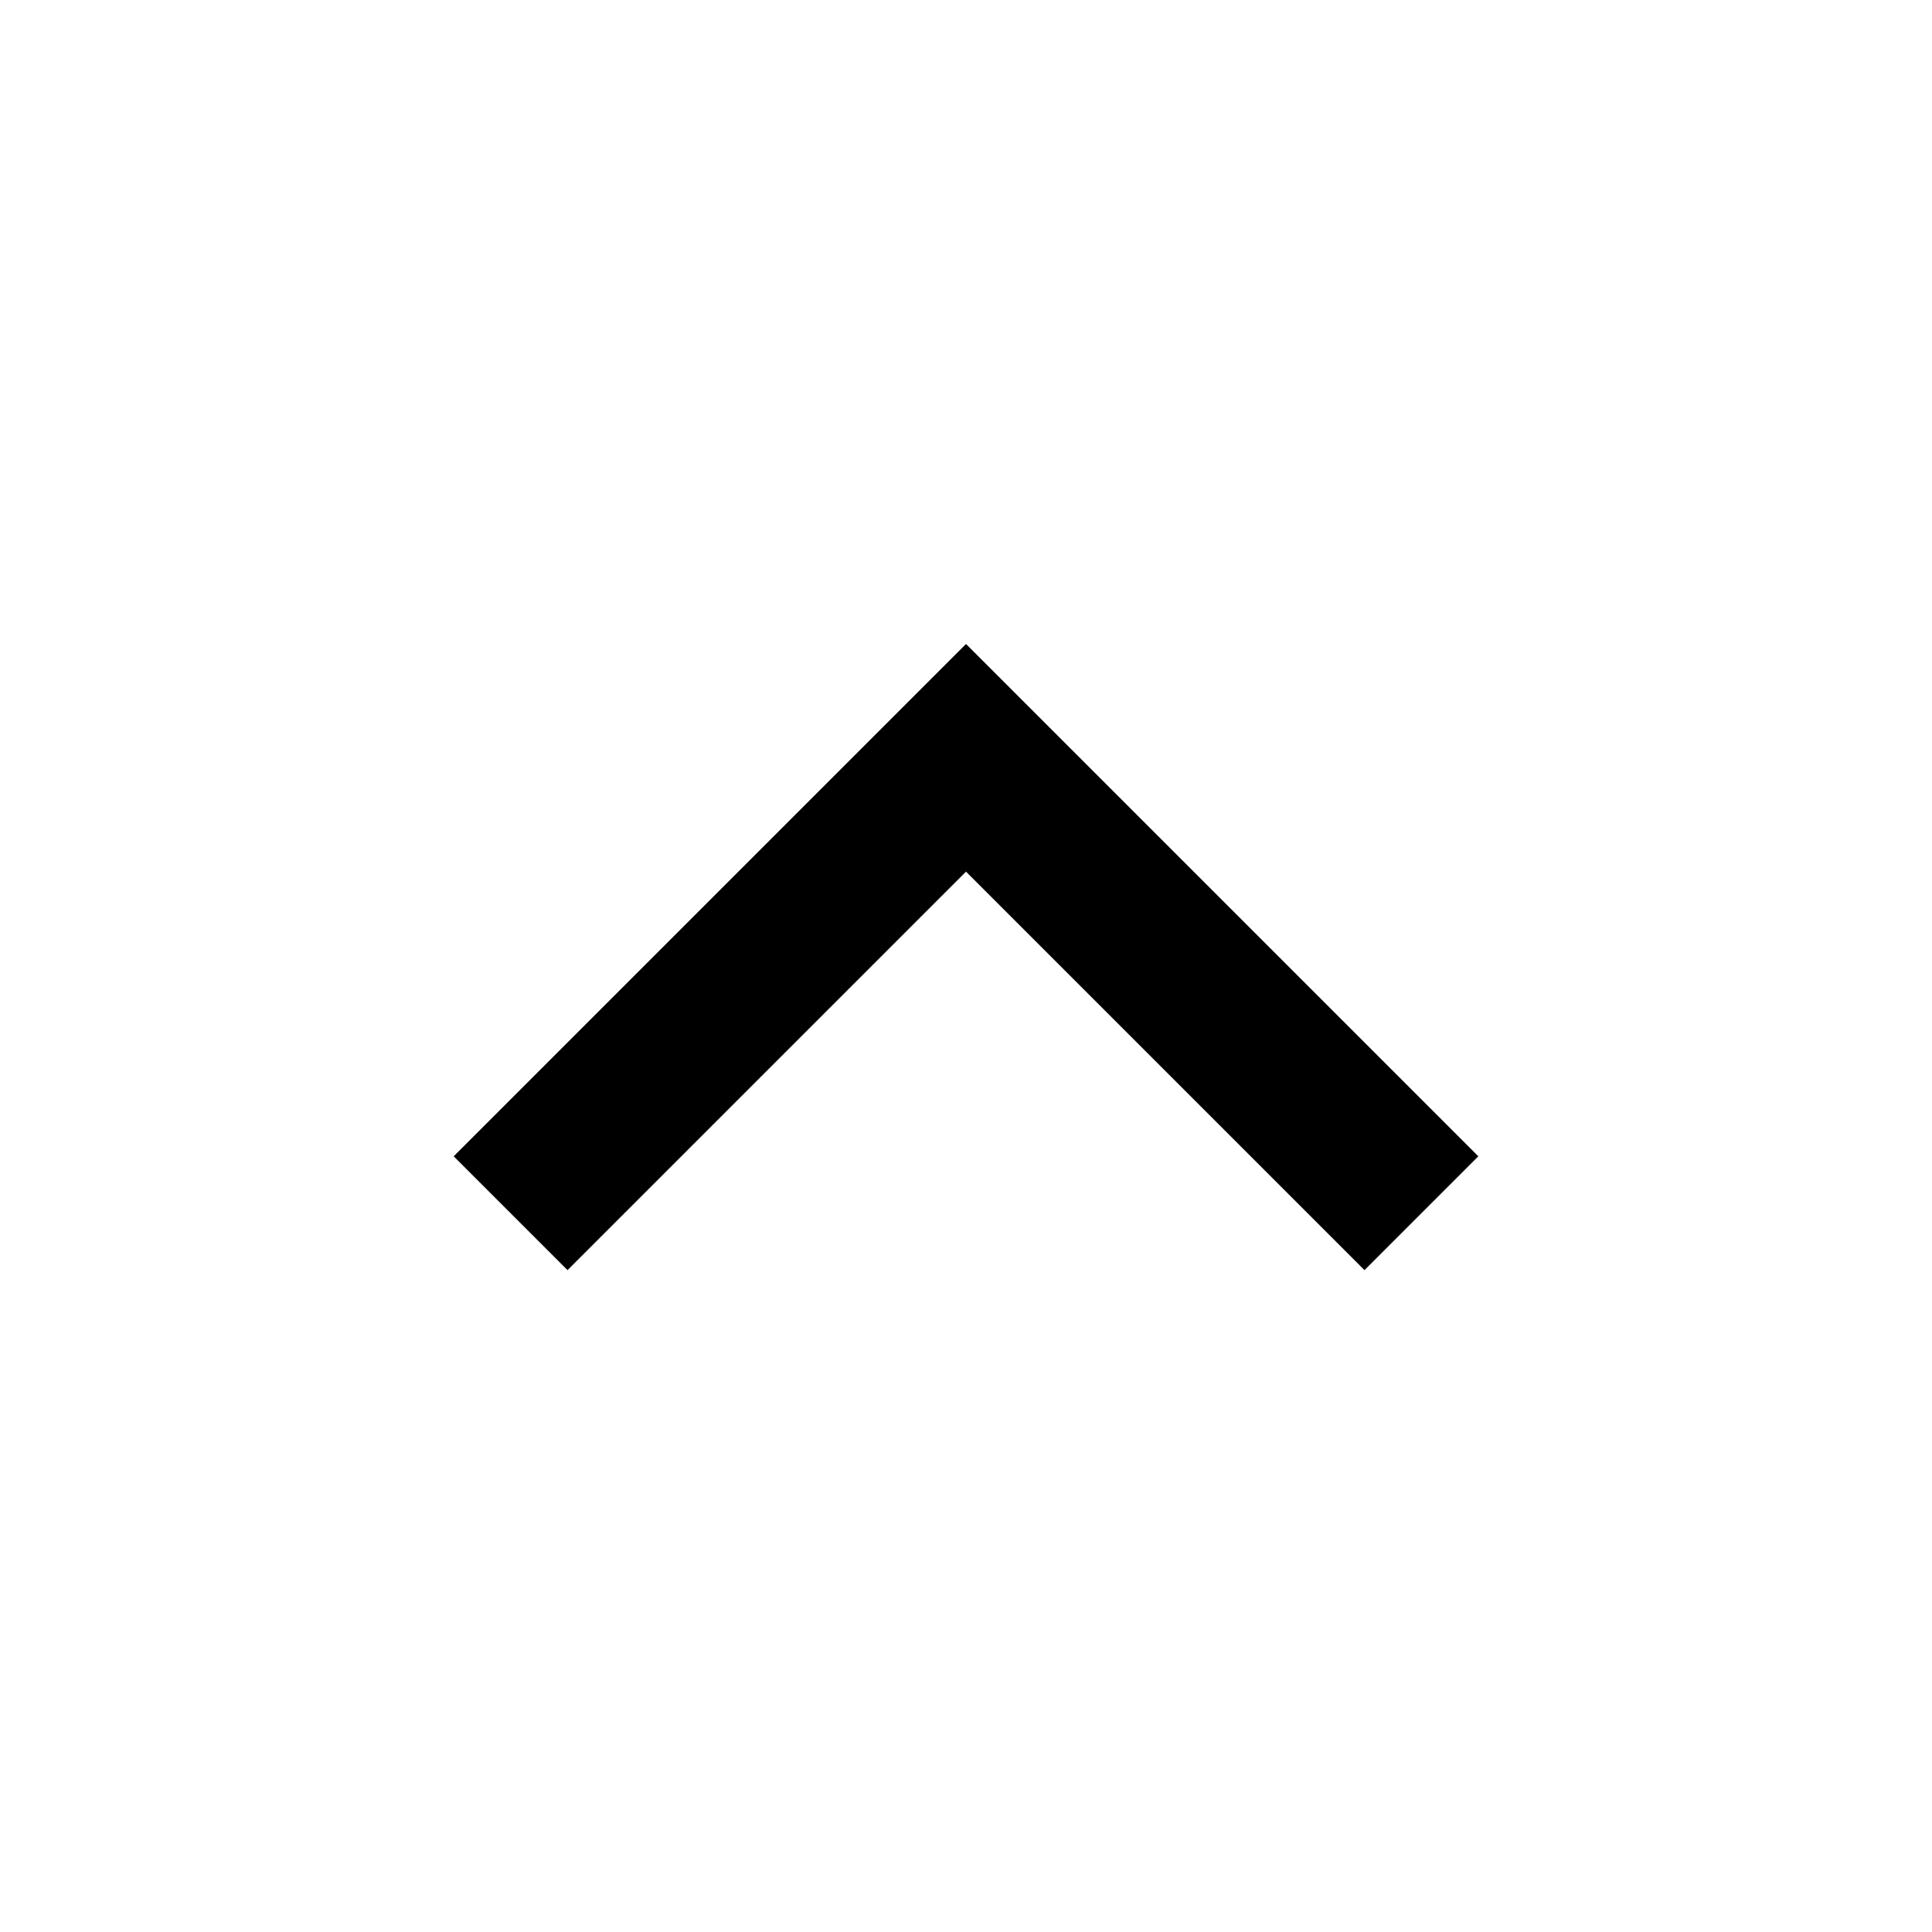
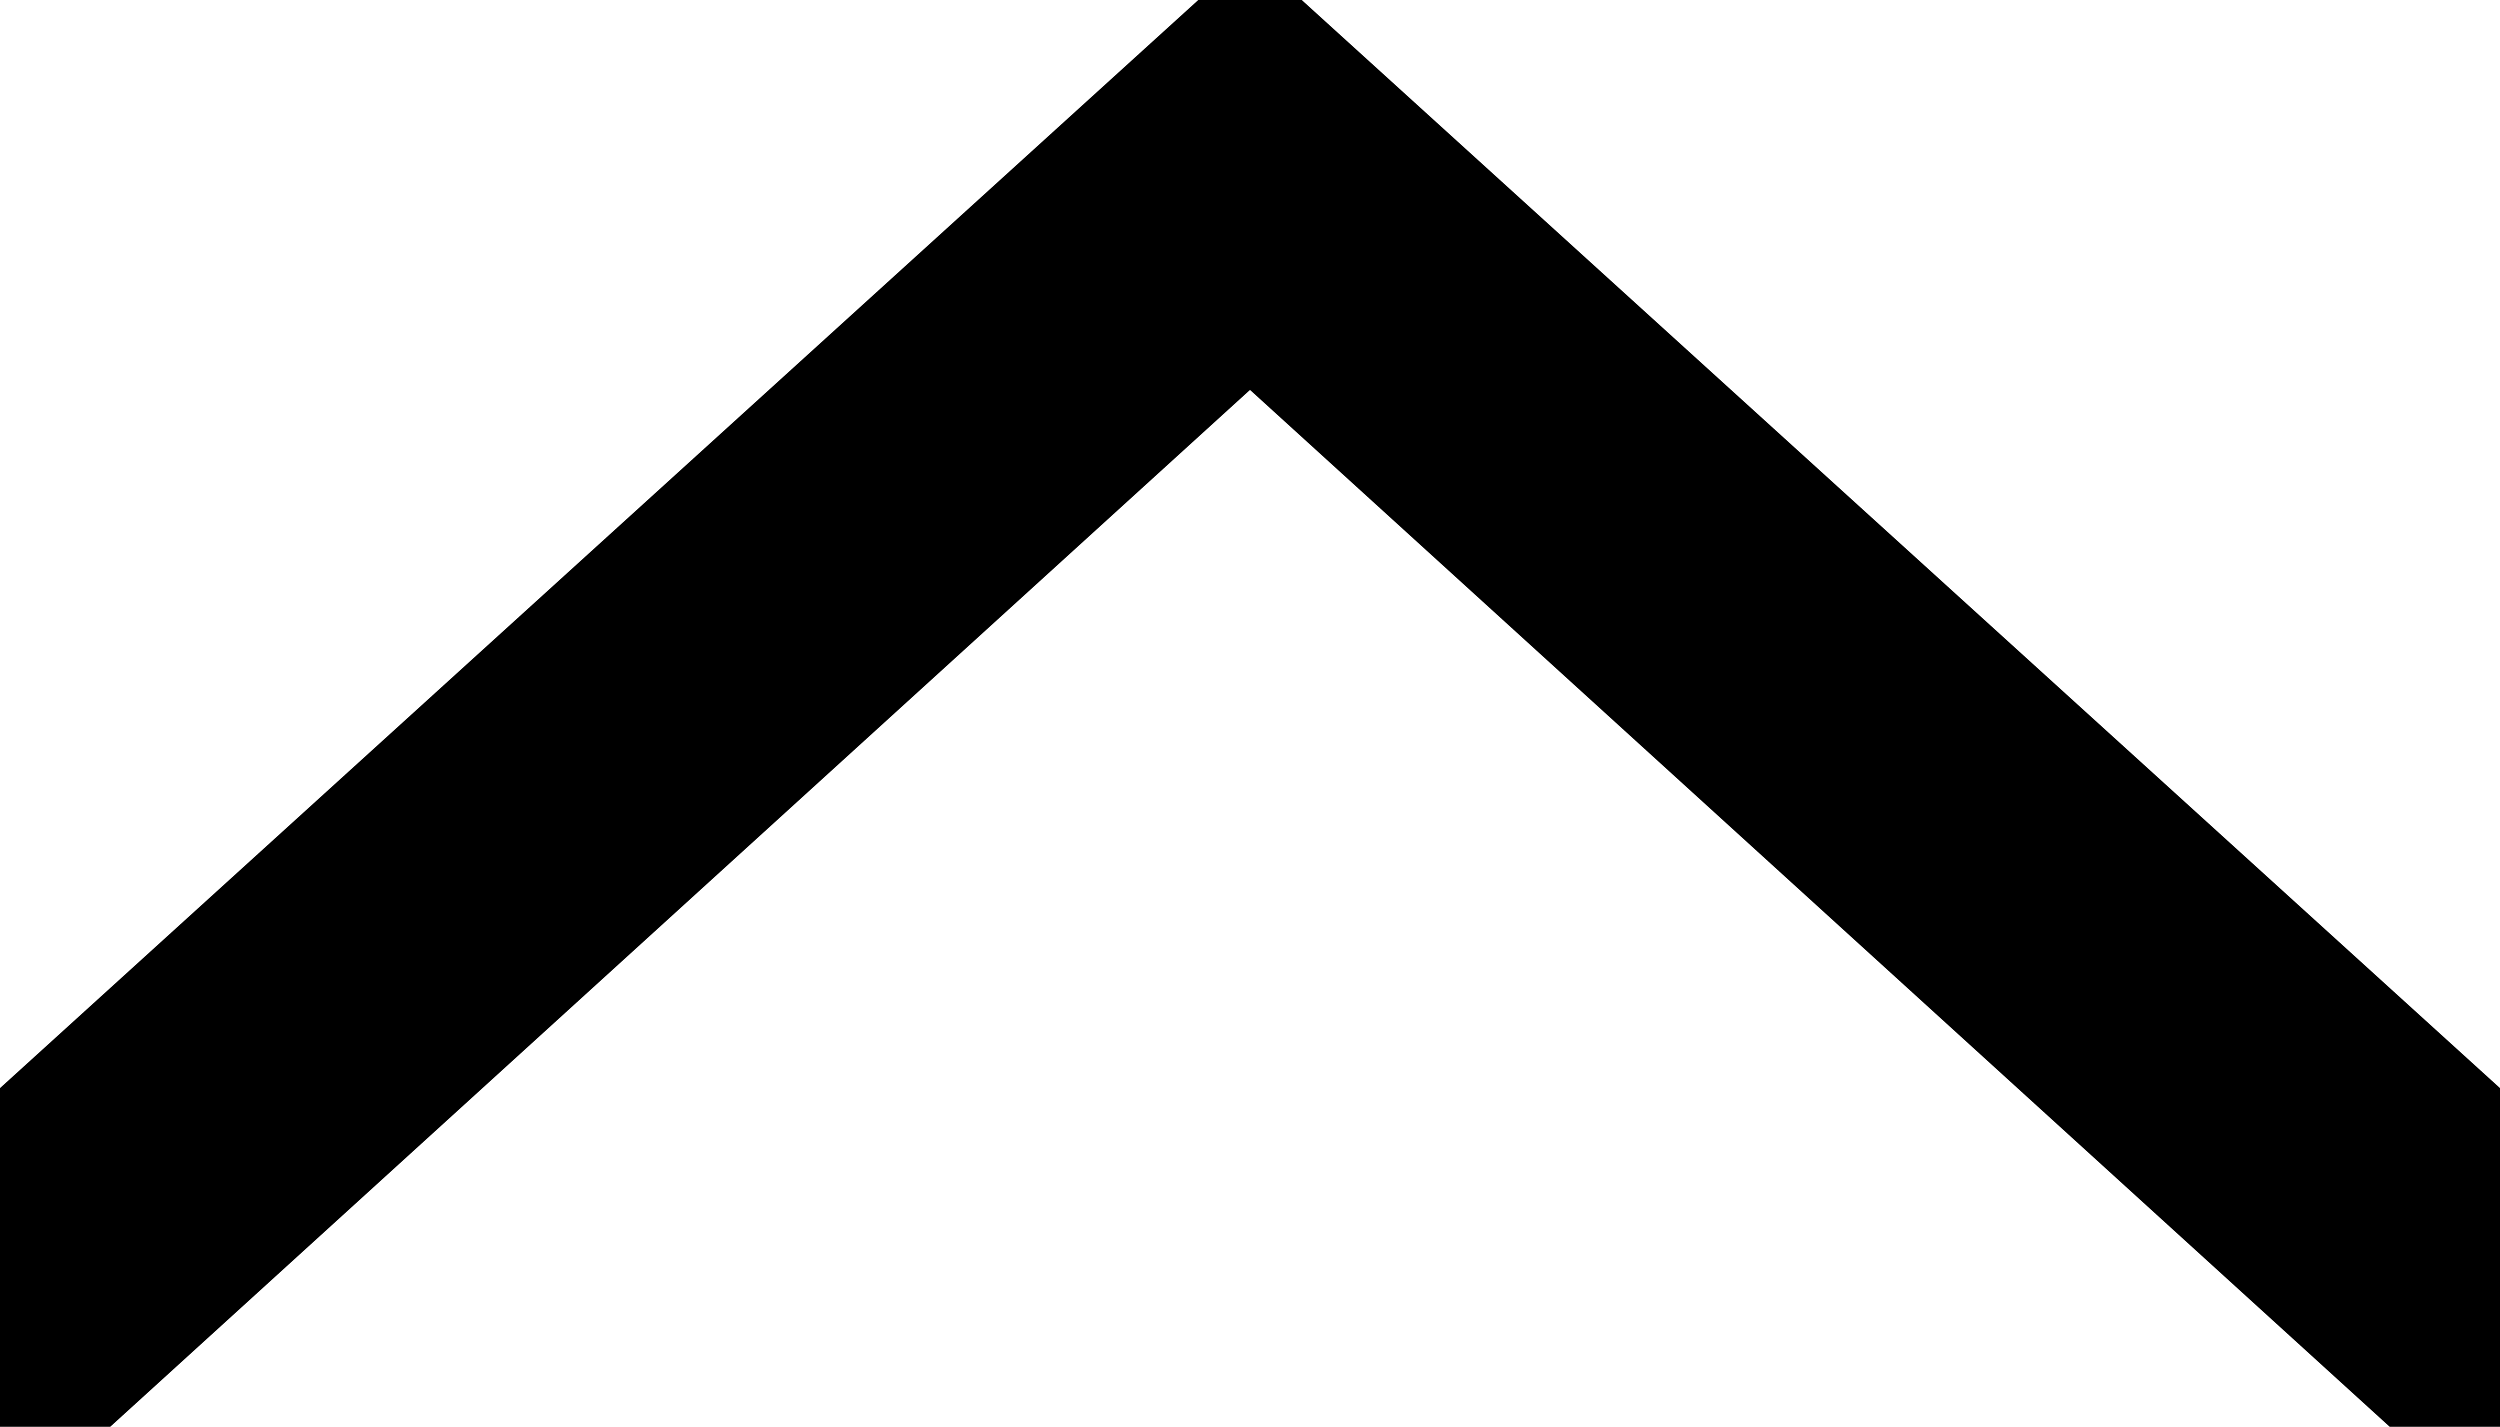
- <svg xmlns="http://www.w3.org/2000/svg" viewBox="0 0 24 24" width="24" height="24">
-   <path fill="none" d="M0 0h24v24H0z" />
-   <path d="M12 10.828l-4.95 4.95-1.414-1.414L12 8l6.364 6.364-1.414 1.414z" />
+ <svg xmlns="http://www.w3.org/2000/svg" width="27.816" height="15.872" viewBox="0 0 27.816 15.872">
+   <g id="icon-arrow-up" transform="translate(0 15.872) rotate(-90)">
+     <g id="Group_15" data-name="Group 15" transform="translate(0 -9.13) rotate(-90)">
+       <path id="Path_7" data-name="Path 7" d="M-10.357,0-23.038,11.536-35.718,0h-1.228V3.763l13.335,12.109h1.146L-9.13,3.763V0Z" />
+       <path id="Path_48" data-name="Path 48" d="M-10.357,0-23.038,11.536-35.718,0h-1.228V3.763l13.335,12.109h1.146L-9.13,3.763V0Z" />
+     </g>
+   </g>
</svg>
